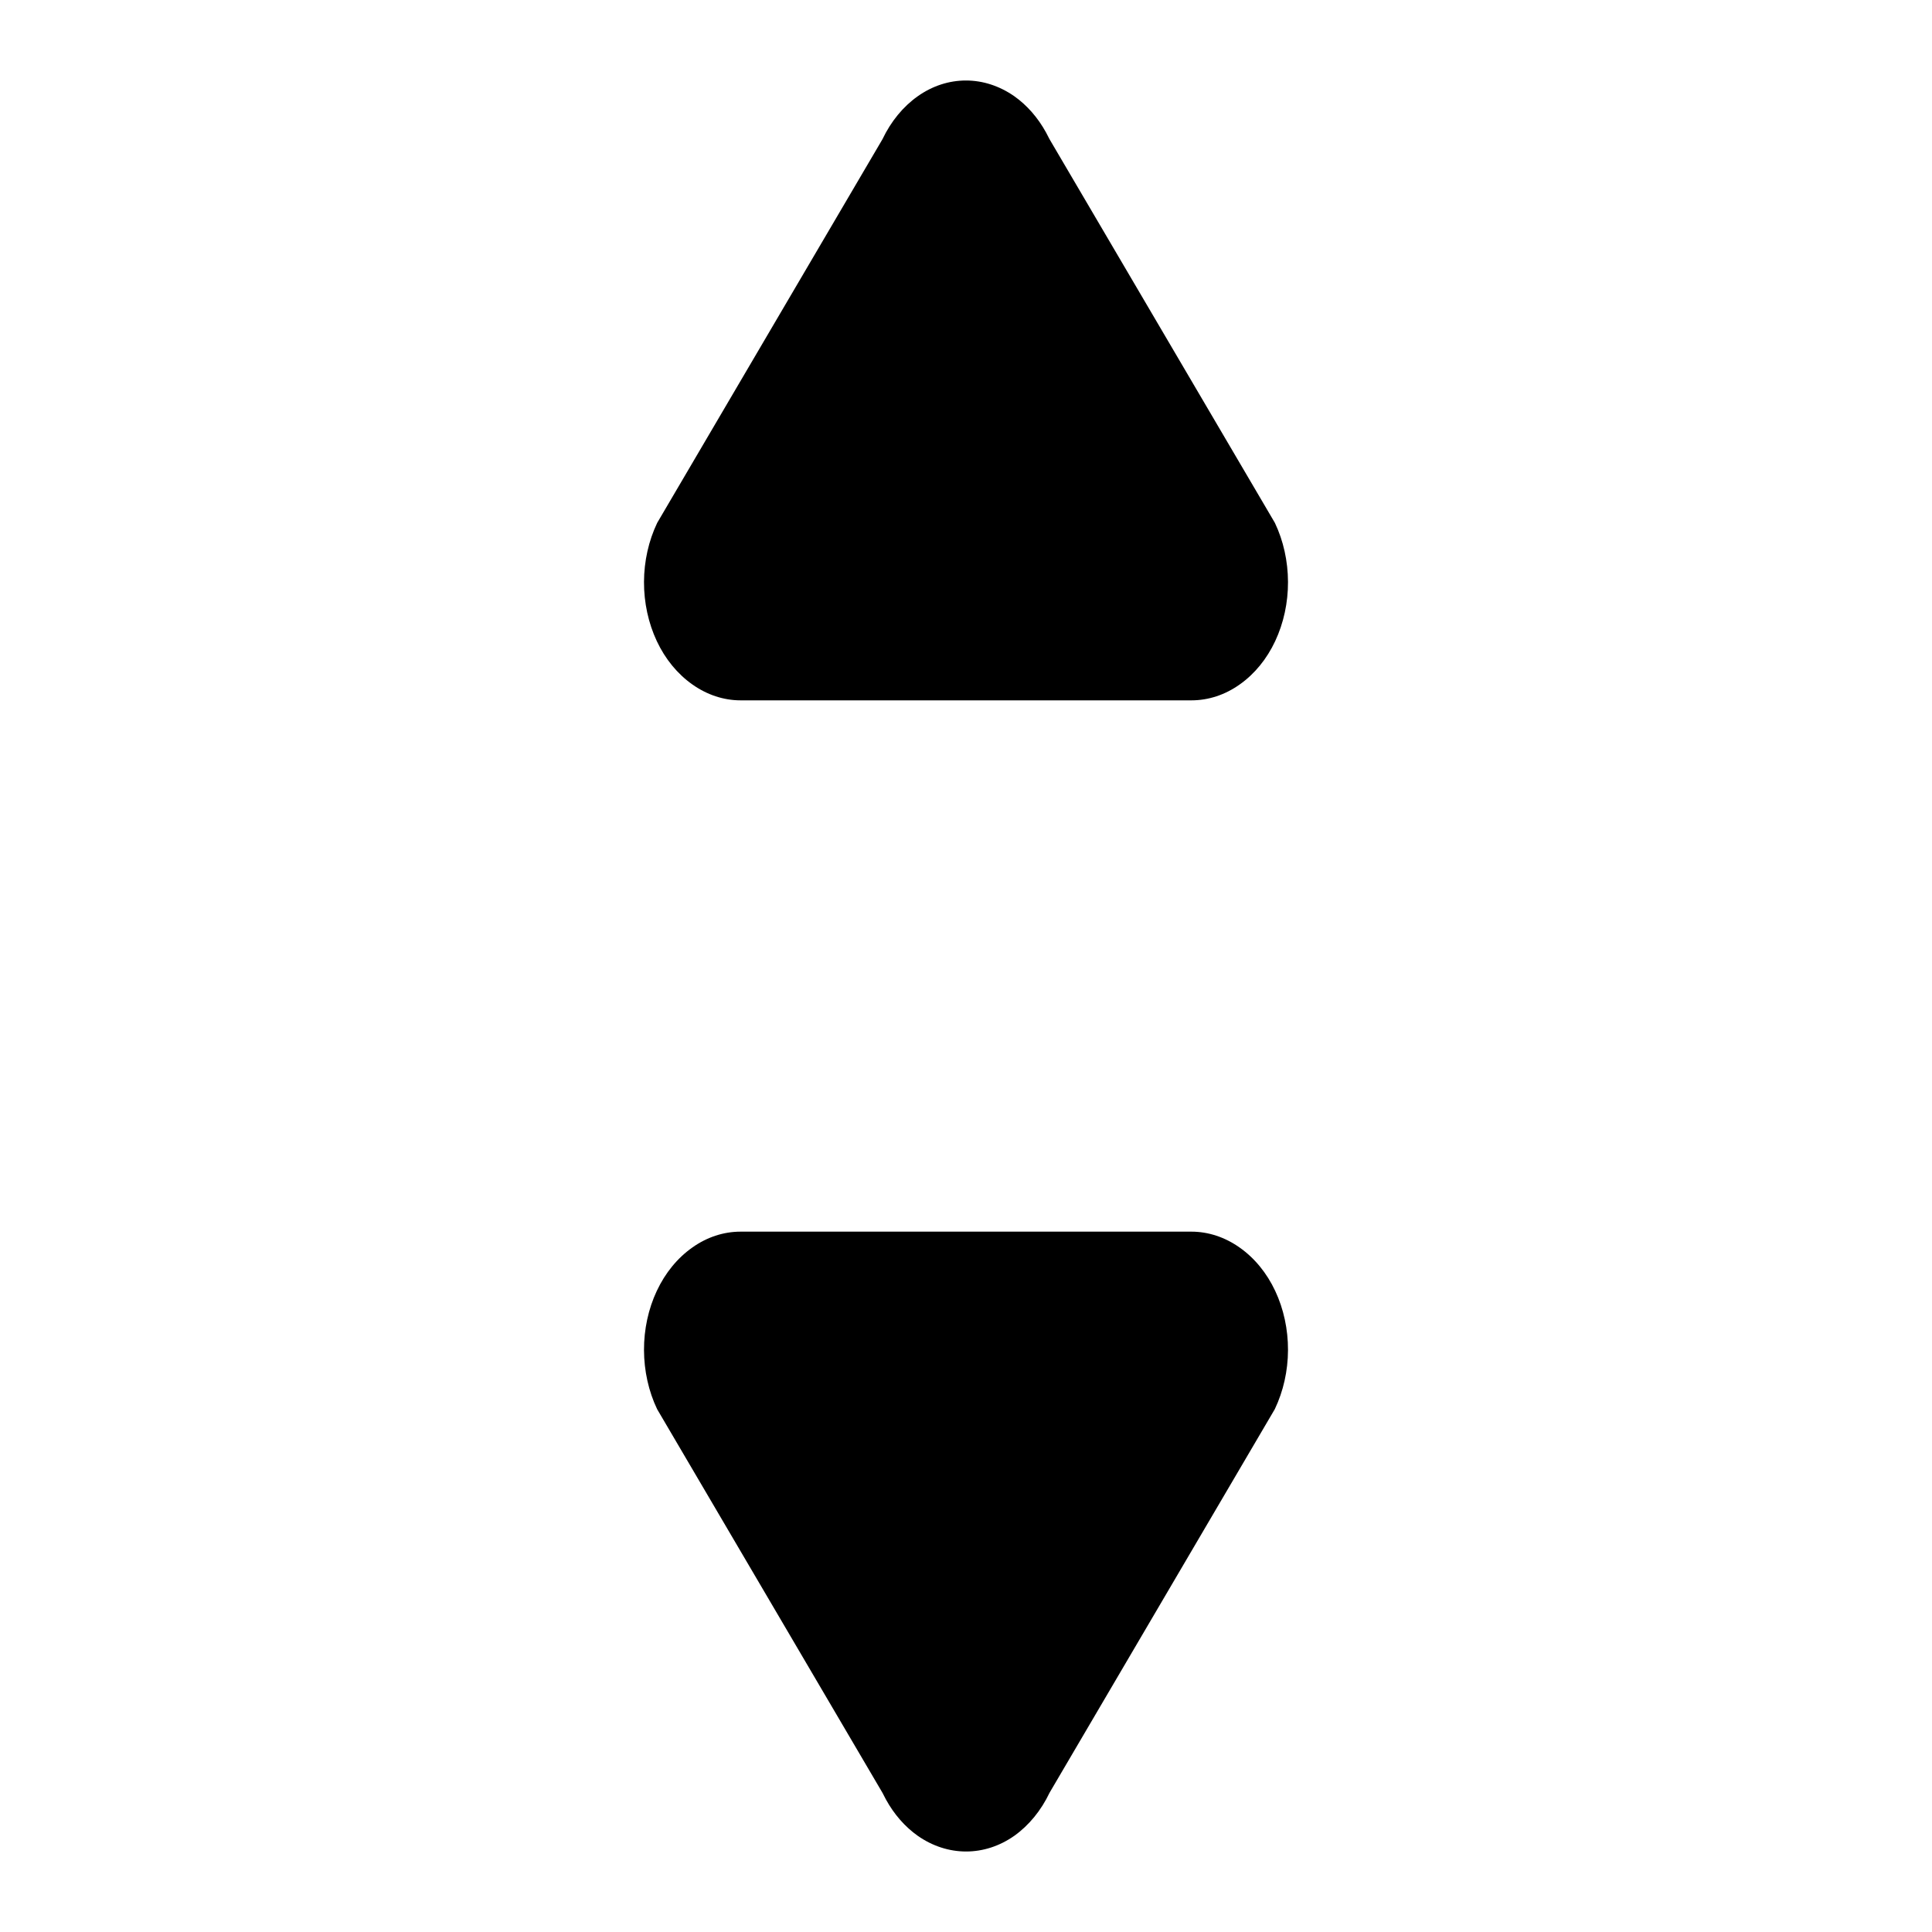
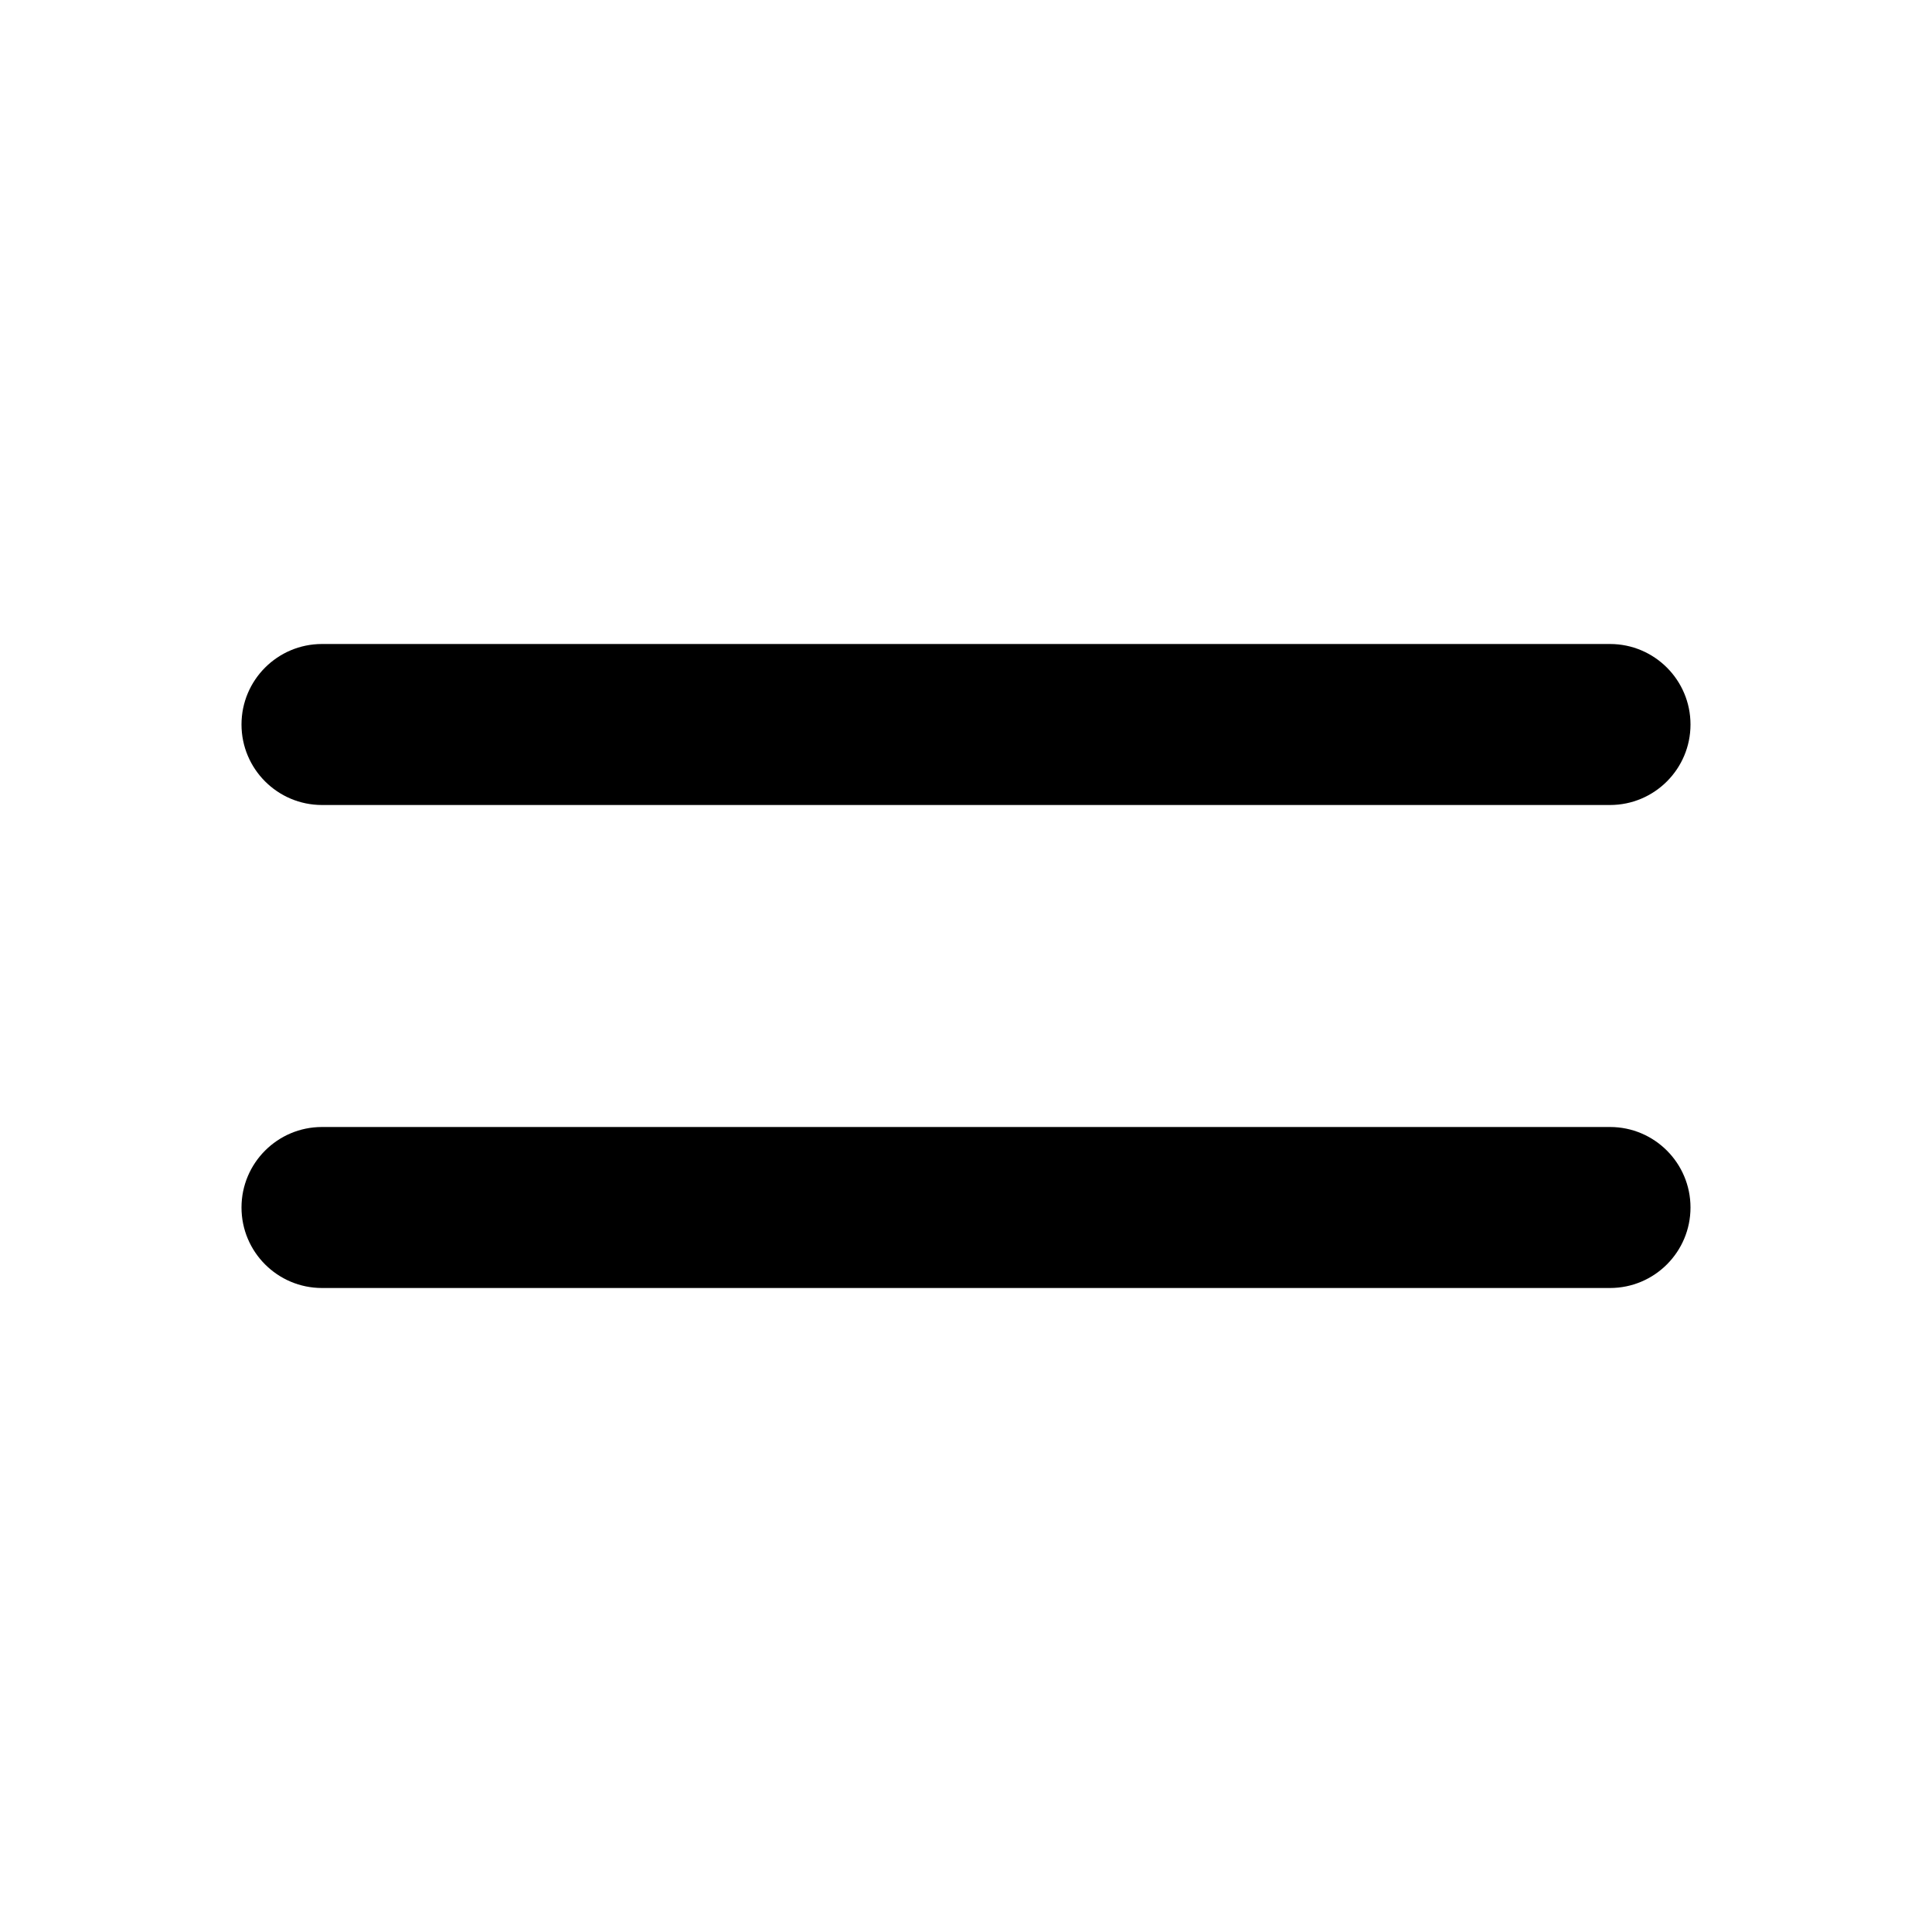
<svg xmlns="http://www.w3.org/2000/svg" width="24" height="24" viewBox="0 0 24 24" fill="none">
-   <path d="M14.8 15.3C15.011 15.3 15.218 15.369 15.4 15.498C15.583 15.627 15.736 15.812 15.841 16.036C15.946 16.259 16.001 16.514 16 16.772C15.999 17.03 15.942 17.283 15.836 17.505L13.038 22.27C12.933 22.491 12.781 22.676 12.6 22.805C12.418 22.933 12.211 23 12.001 23C11.791 23 11.584 22.933 11.402 22.806C11.243 22.694 11.107 22.539 11.005 22.353L10.963 22.272L8.163 17.505C8.057 17.283 8.001 17.029 8 16.772C7.999 16.514 8.054 16.259 8.159 16.036C8.264 15.812 8.416 15.627 8.599 15.498C8.781 15.368 8.989 15.3 9.2 15.3H14.8Z" fill="currentColor" />
-   <path d="M11.999 1C12.209 1 12.415 1.067 12.598 1.194C12.757 1.306 12.893 1.461 12.995 1.647L13.037 1.728L15.837 6.495C15.943 6.717 15.999 6.971 16 7.228C16.001 7.486 15.946 7.74 15.841 7.964C15.736 8.188 15.584 8.373 15.401 8.502C15.219 8.632 15.011 8.7 14.8 8.7H9.2C8.989 8.7 8.782 8.631 8.6 8.502C8.417 8.373 8.264 8.188 8.159 7.964C8.054 7.74 7.999 7.486 8 7.228C8.001 6.97 8.058 6.717 8.164 6.495L10.962 1.73C11.067 1.509 11.219 1.324 11.4 1.196C11.582 1.067 11.789 1 11.999 1Z" fill="currentColor" />
+   <path d="M20 14C20.552 14 21 14.448 21 15C21 15.552 20.552 16 20 16H4C3.448 16 3 15.552 3 15C3 14.448 3.448 14 4 14H20ZM20 8C20.552 8 21 8.448 21 9C21 9.552 20.552 10 20 10H4C3.448 10 3 9.552 3 9C3 8.448 3.448 8 4 8H20Z" fill="currentColor" />
</svg>
